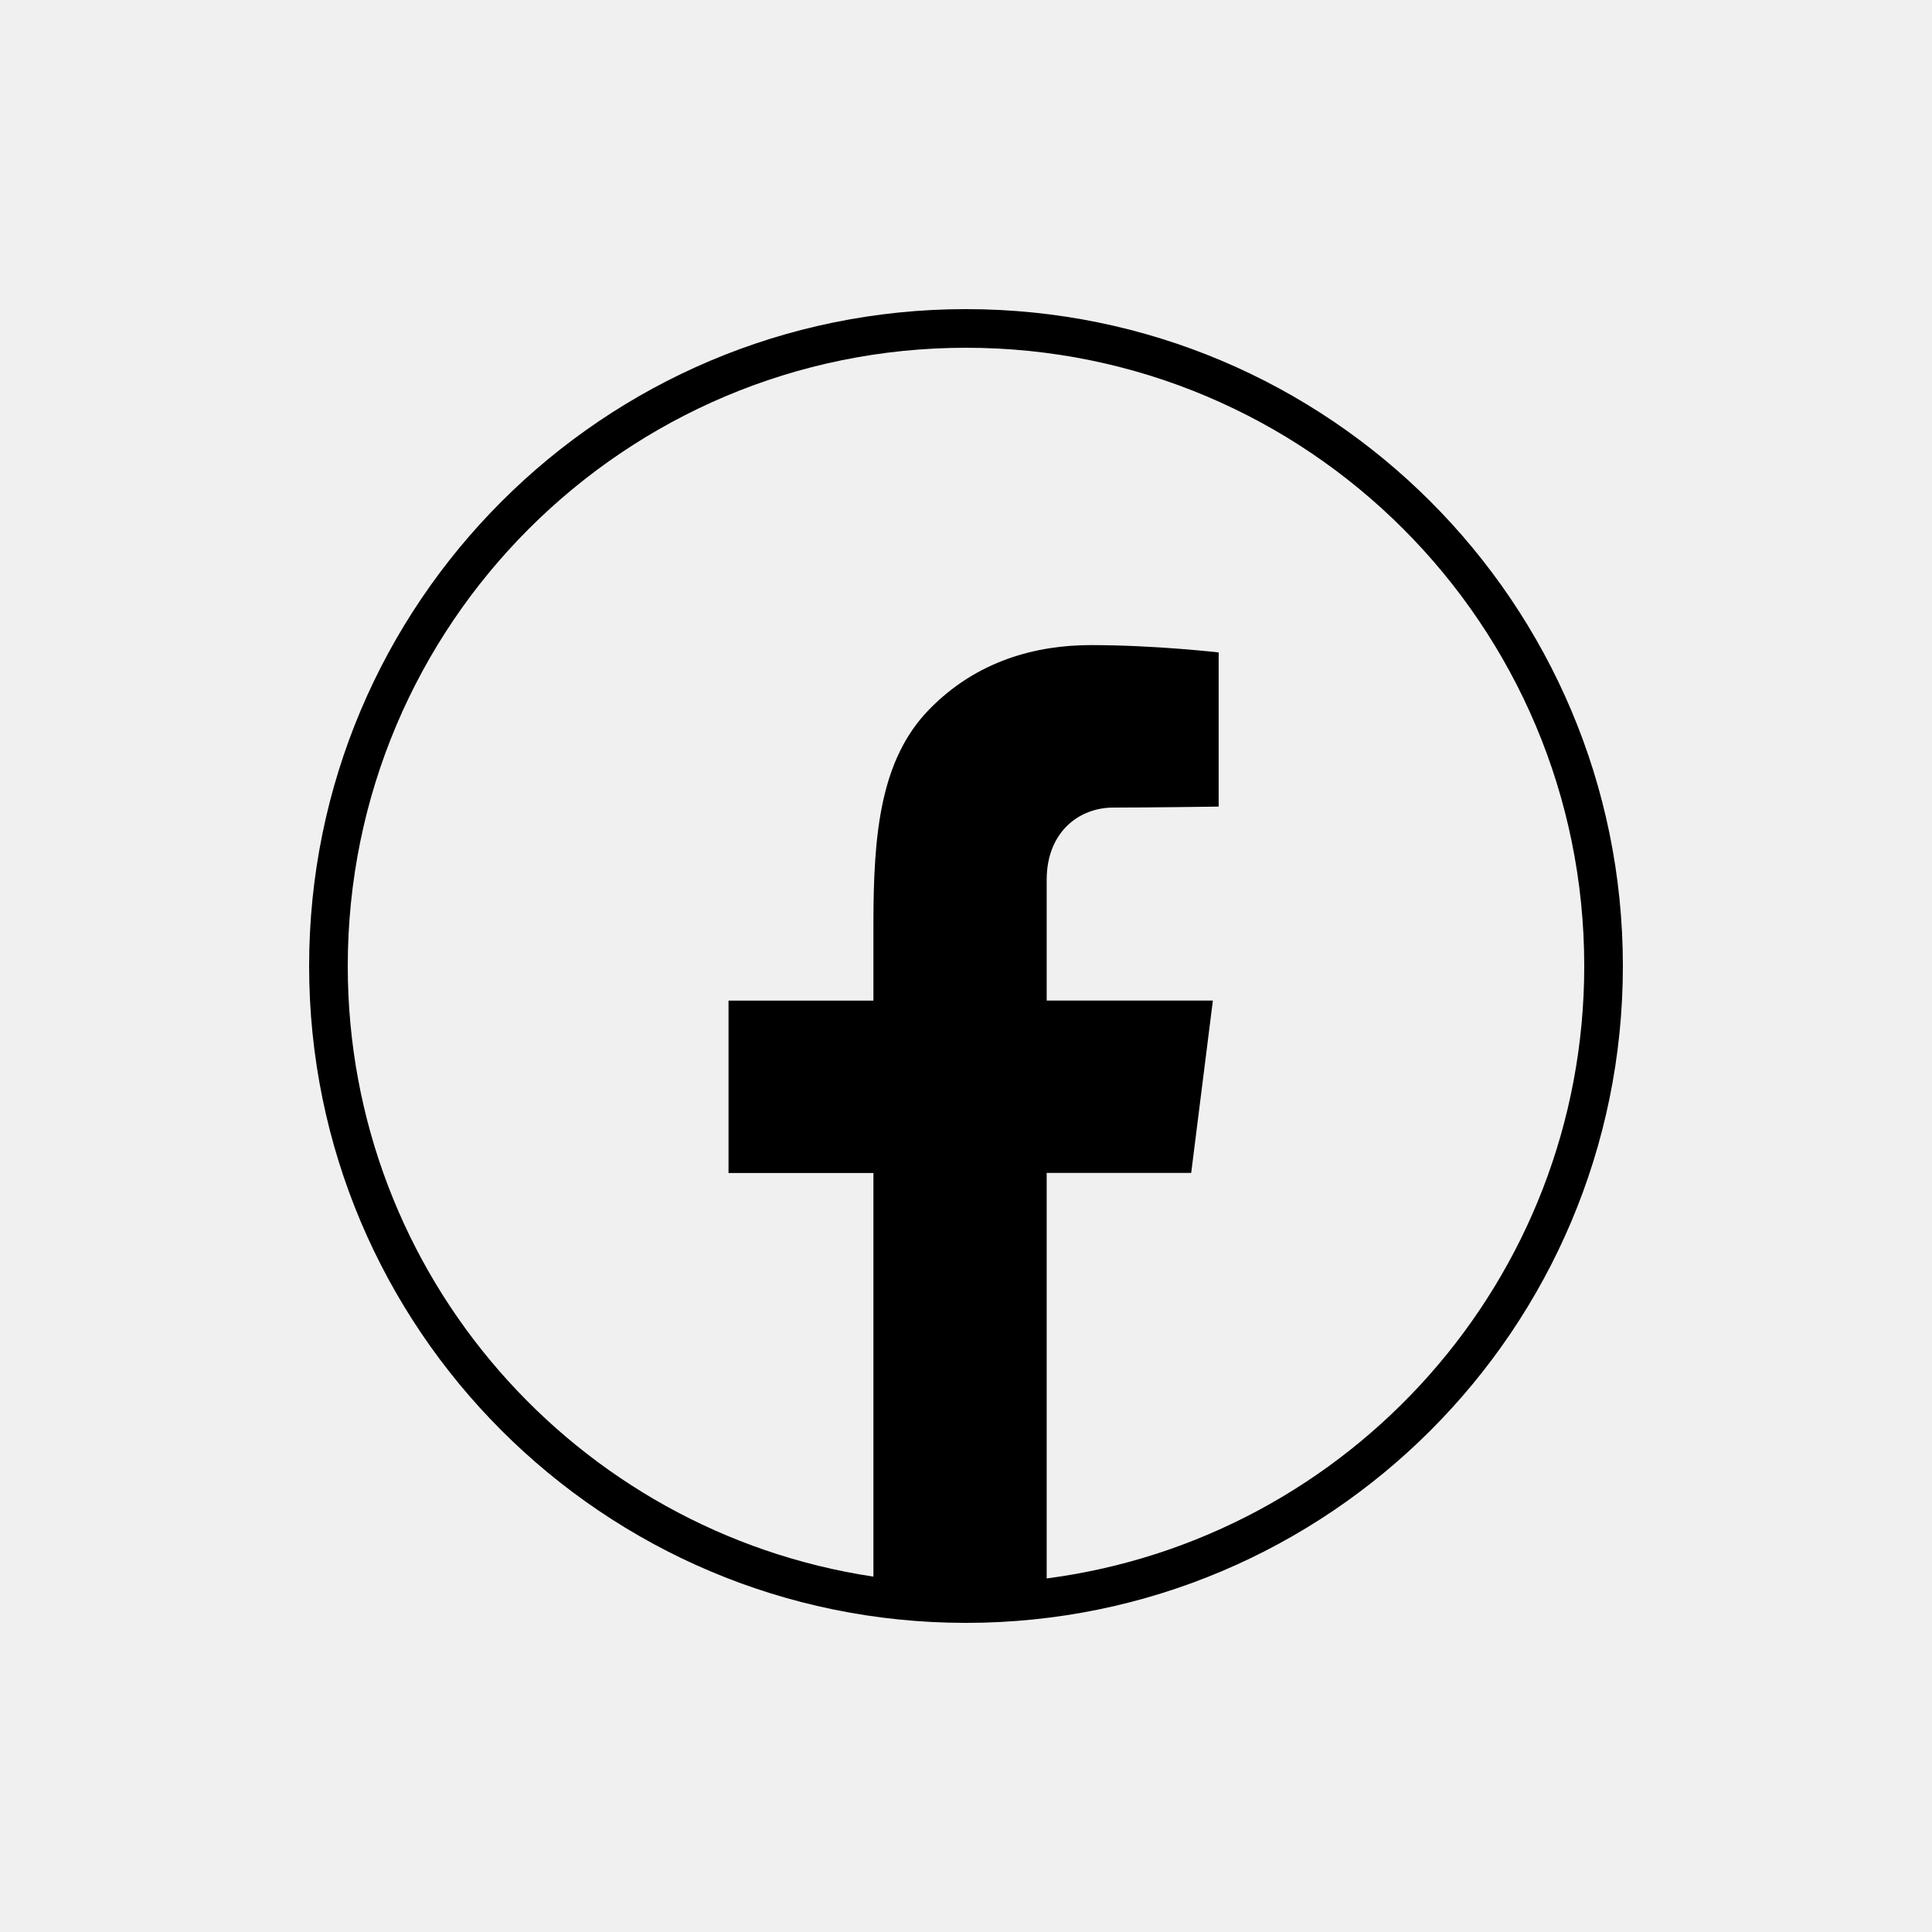
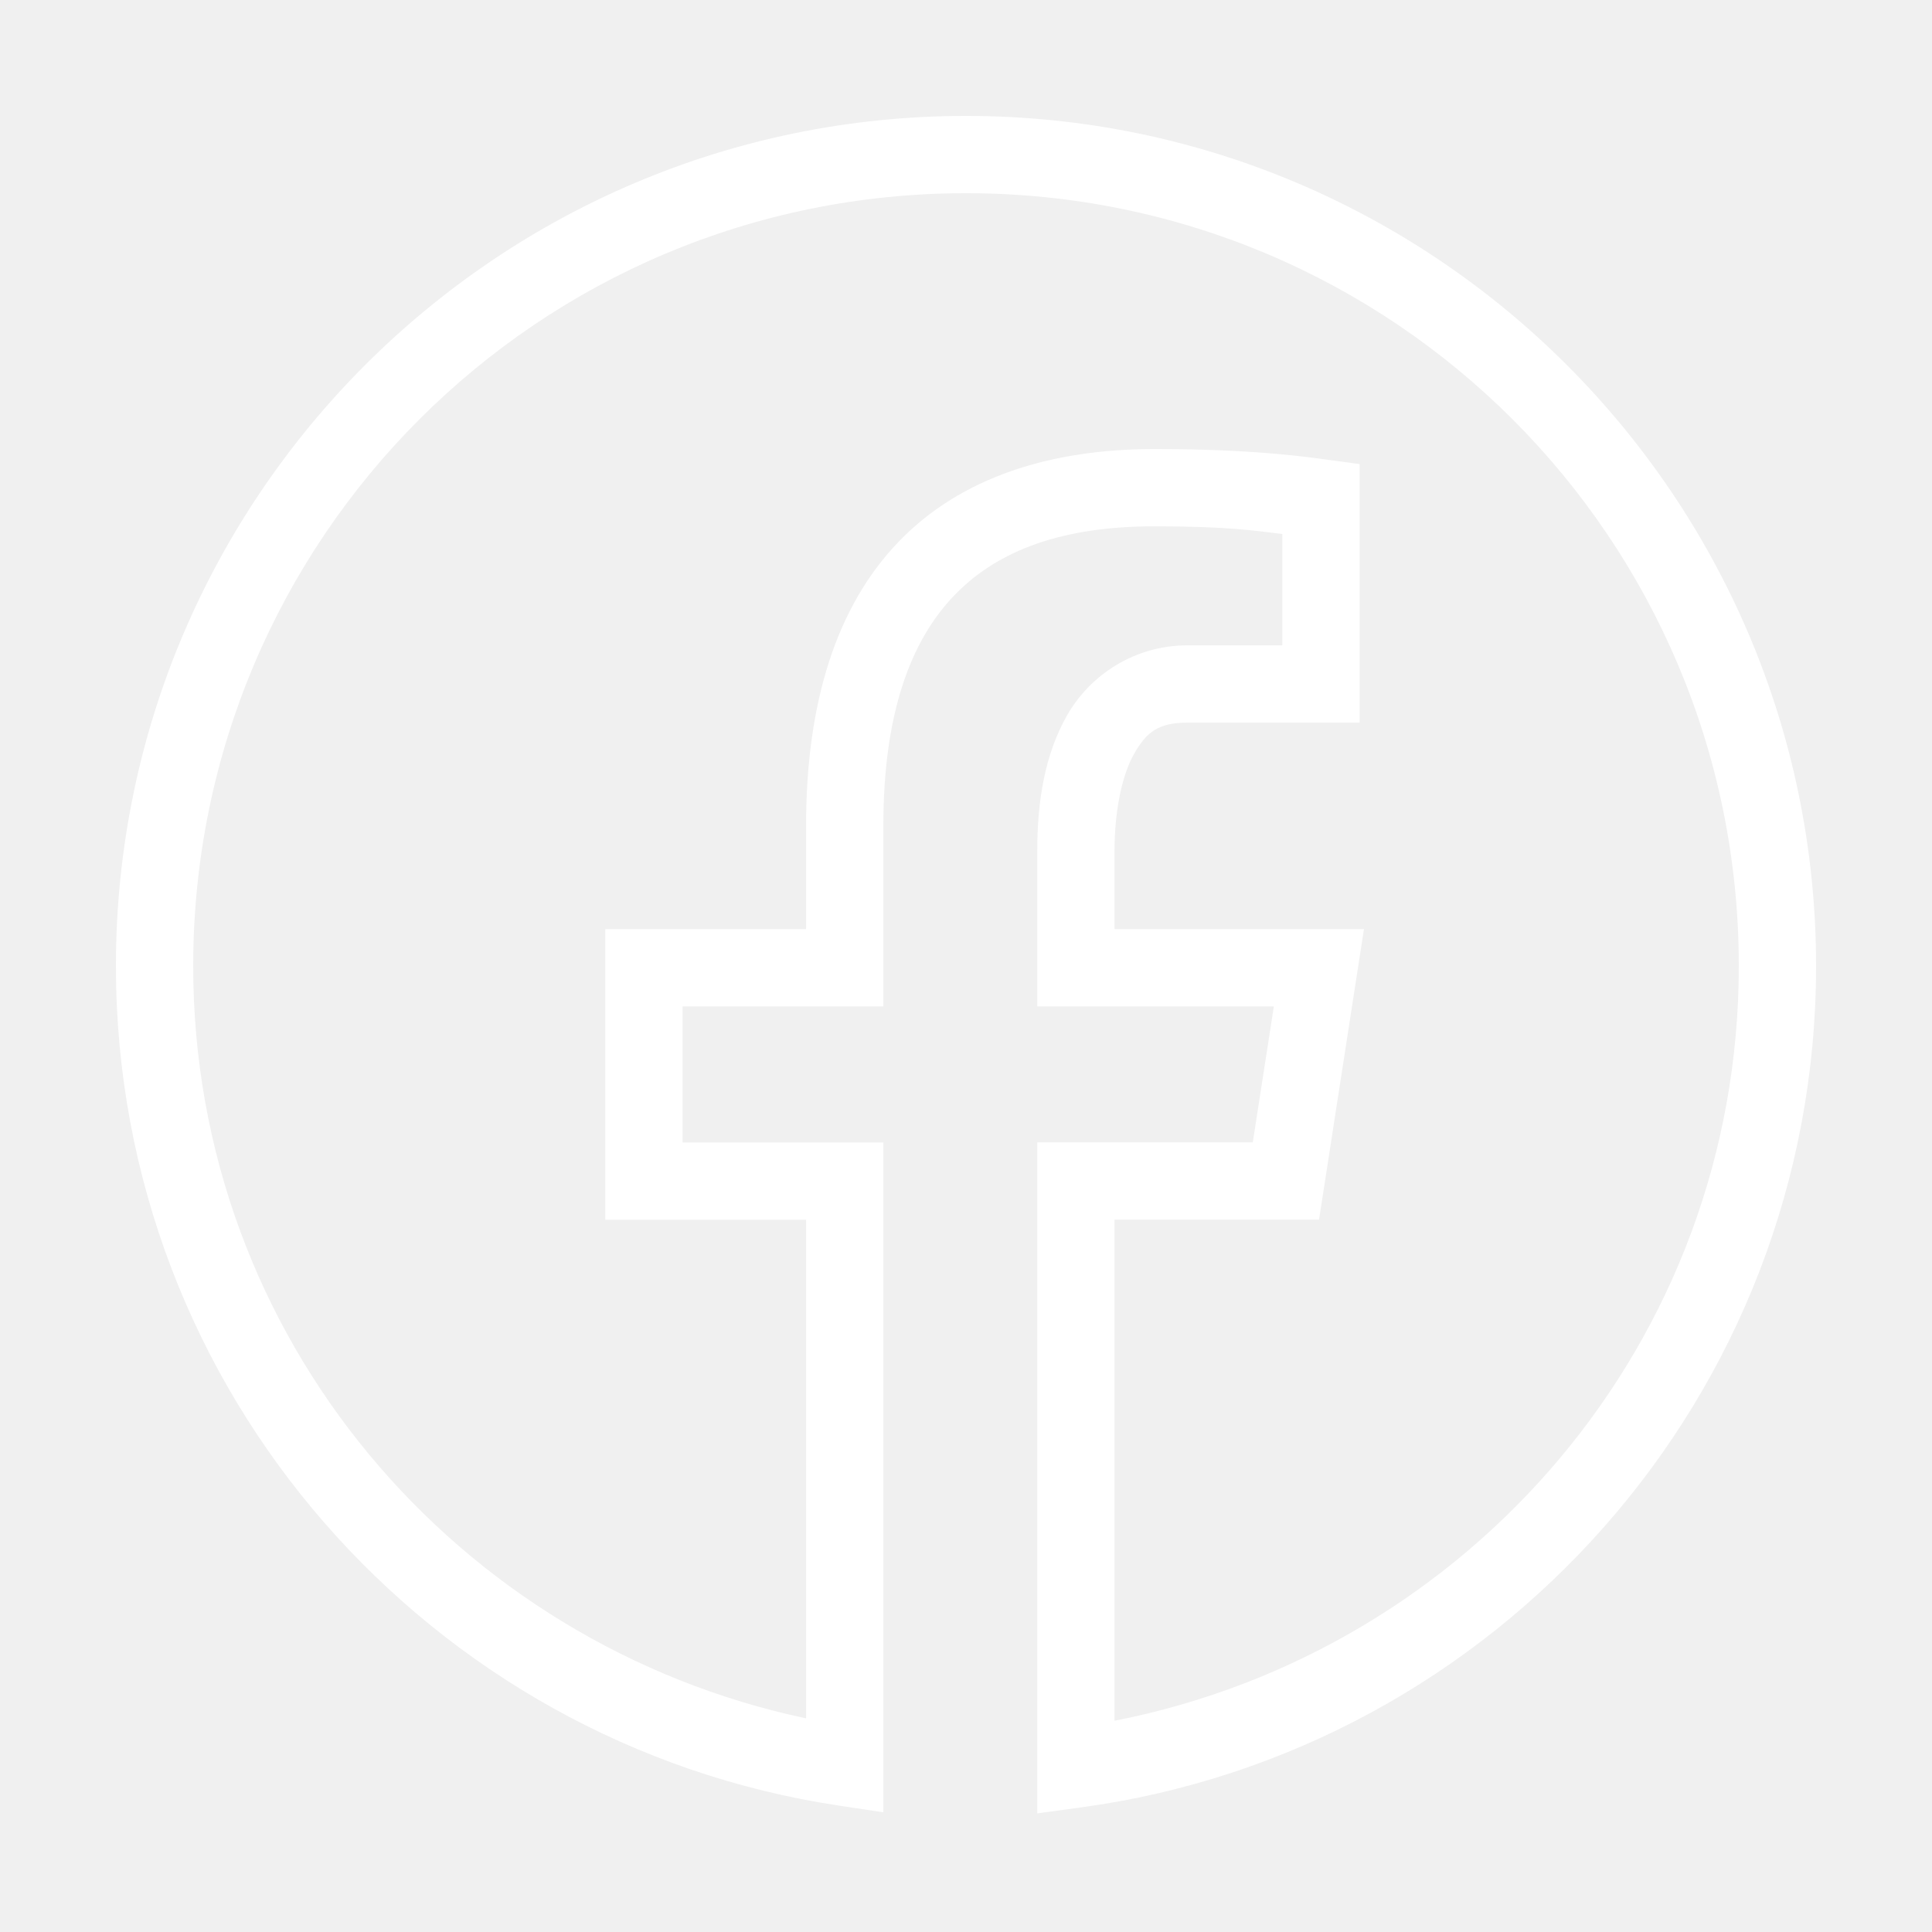
- <svg xmlns="http://www.w3.org/2000/svg" fill="#000000" viewBox="0 0 50 50" width="50px" height="50px">
-   <path d="M 25 8 C 15.611 8 8 15.611 8 25 C 8 34.389 15.611 42 25 42 C 34.389 42 42 34.389 42 25 C 42 15.611 34.389 8 25 8 z M 25 9 C 33.837 9 41 16.163 41 25 C 41 33.128 34.936 39.825 27.088 40.85 L 27.088 30.355 L 30.828 30.355 L 31.389 25.895 L 27.088 25.895 L 27.088 22.771 C 27.088 21.534 27.924 20.9 28.812 20.9 C 29.701 20.9 31.539 20.875 31.539 20.875 L 31.539 16.885 C 31.539 16.885 29.903 16.695 28.232 16.695 C 26.828 16.695 25.281 17.091 24.043 18.365 C 22.784 19.66 22.604 21.572 22.604 23.906 L 22.604 25.896 L 18.854 25.896 L 18.854 30.357 L 22.604 30.357 L 22.604 40.803 C 14.906 39.644 9 33.02 9 25 C 9 16.163 16.163 9 25 9 z" />
+ <svg xmlns="http://www.w3.org/2000/svg" fill="#fff" viewBox="0 0 50 50" width="50px" height="50px">
+   <path d="M 25 3 C 12.862 3 3 12.862 3 25 C 3 36.019 11.128 45.138 21.713 46.729 L 22.861 46.902 L 22.861 29.566 L 17.664 29.566 L 17.664 26.047 L 22.861 26.047 L 22.861 21.373 C 22.861 18.495 23.552 16.599 24.695 15.41 C 25.839 14.221 27.528 13.621 29.879 13.621 C 31.759 13.621 32.49 13.735 33.186 13.82 L 33.186 16.701 L 30.738 16.701 C 29.35 16.701 28.21 17.476 27.619 18.508 C 27.028 19.54 26.844 20.772 26.844 22.027 L 26.844 26.045 L 32.967 26.045 L 32.422 29.564 L 26.844 29.564 L 26.844 46.93 L 27.979 46.775 C 38.714 45.319 47 36.127 47 25 C 47 12.862 37.138 3 25 3 z M 25 5 C 36.058 5 45 13.942 45 25 C 45 34.73 38.036 42.732 28.844 44.533 L 28.844 31.564 L 34.137 31.564 L 35.299 24.045 L 28.844 24.045 L 28.844 22.027 C 28.844 20.99 29.034 20.06 29.354 19.502 C 29.673 18.944 29.982 18.701 30.738 18.701 L 35.186 18.701 L 35.186 12.01 L 34.318 11.893 C 33.719 11.811 32.349 11.621 29.879 11.621 C 27.176 11.621 24.856 12.357 23.254 14.023 C 21.652 15.689 20.861 18.17 20.861 21.373 L 20.861 24.047 L 15.664 24.047 L 15.664 31.566 L 20.861 31.566 L 20.861 44.471 C 11.817 42.555 5 34.624 5 25 C 5 13.942 13.942 5 25 5 z" />
</svg>
